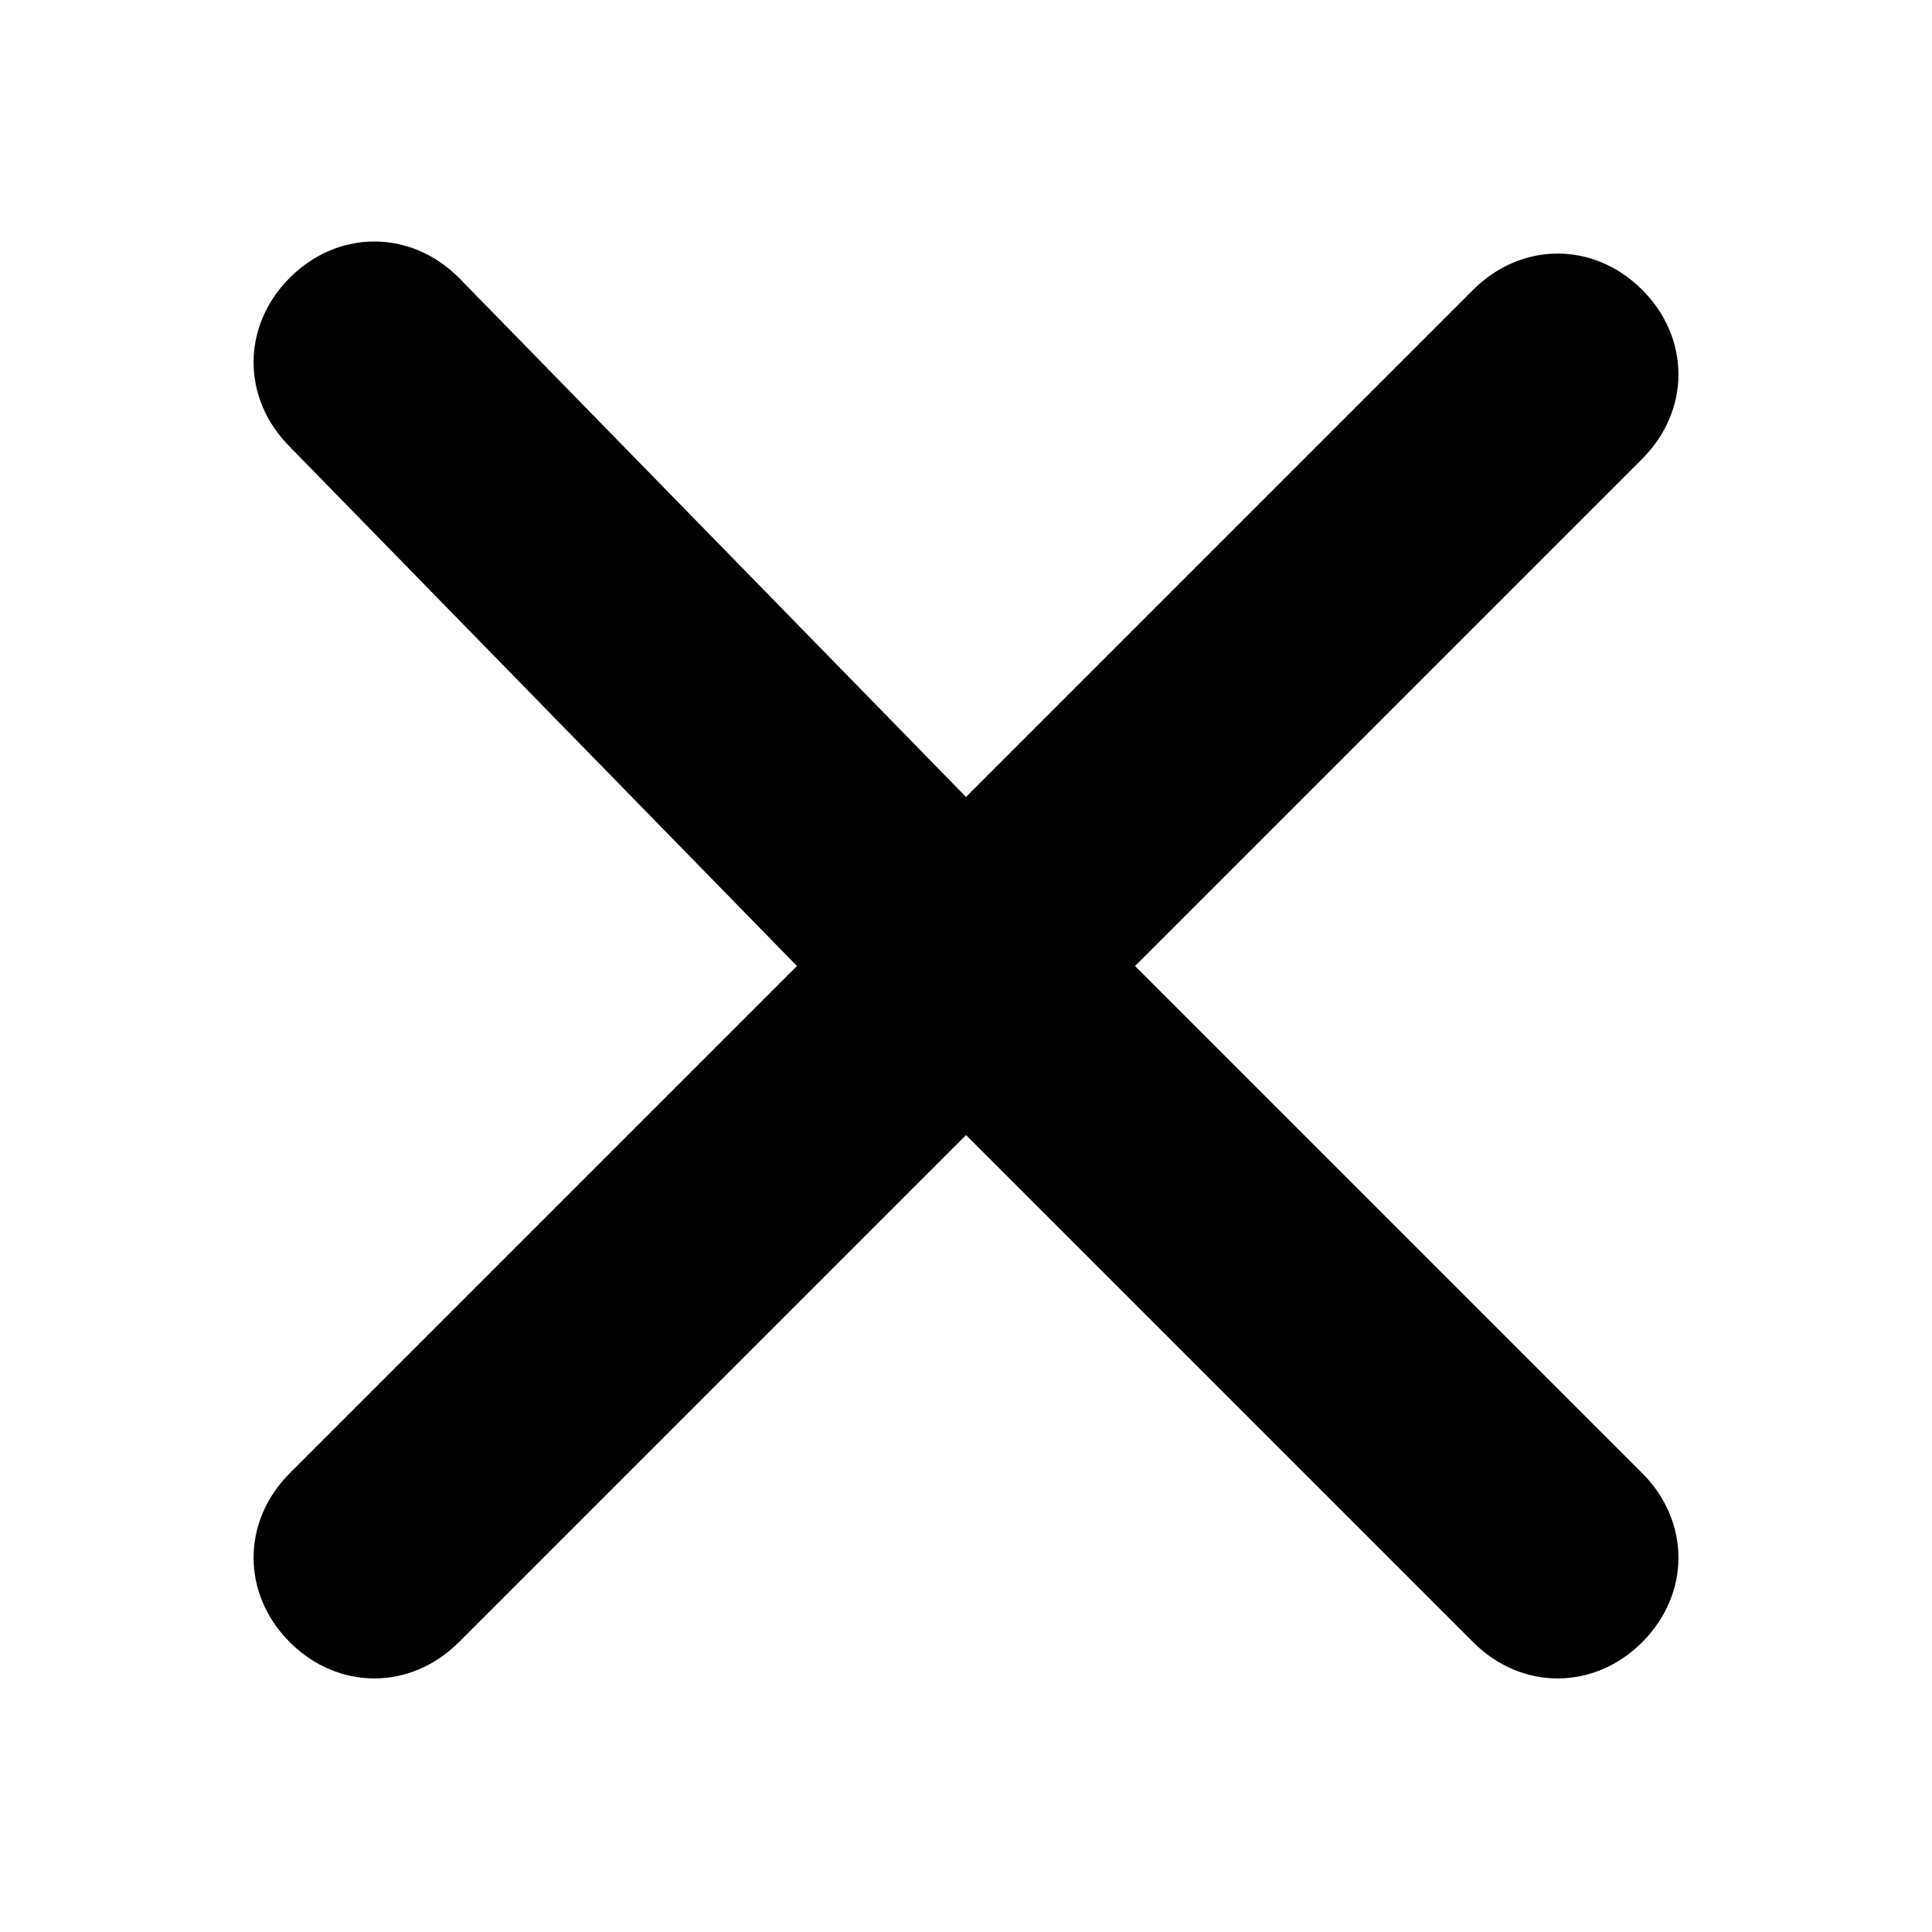
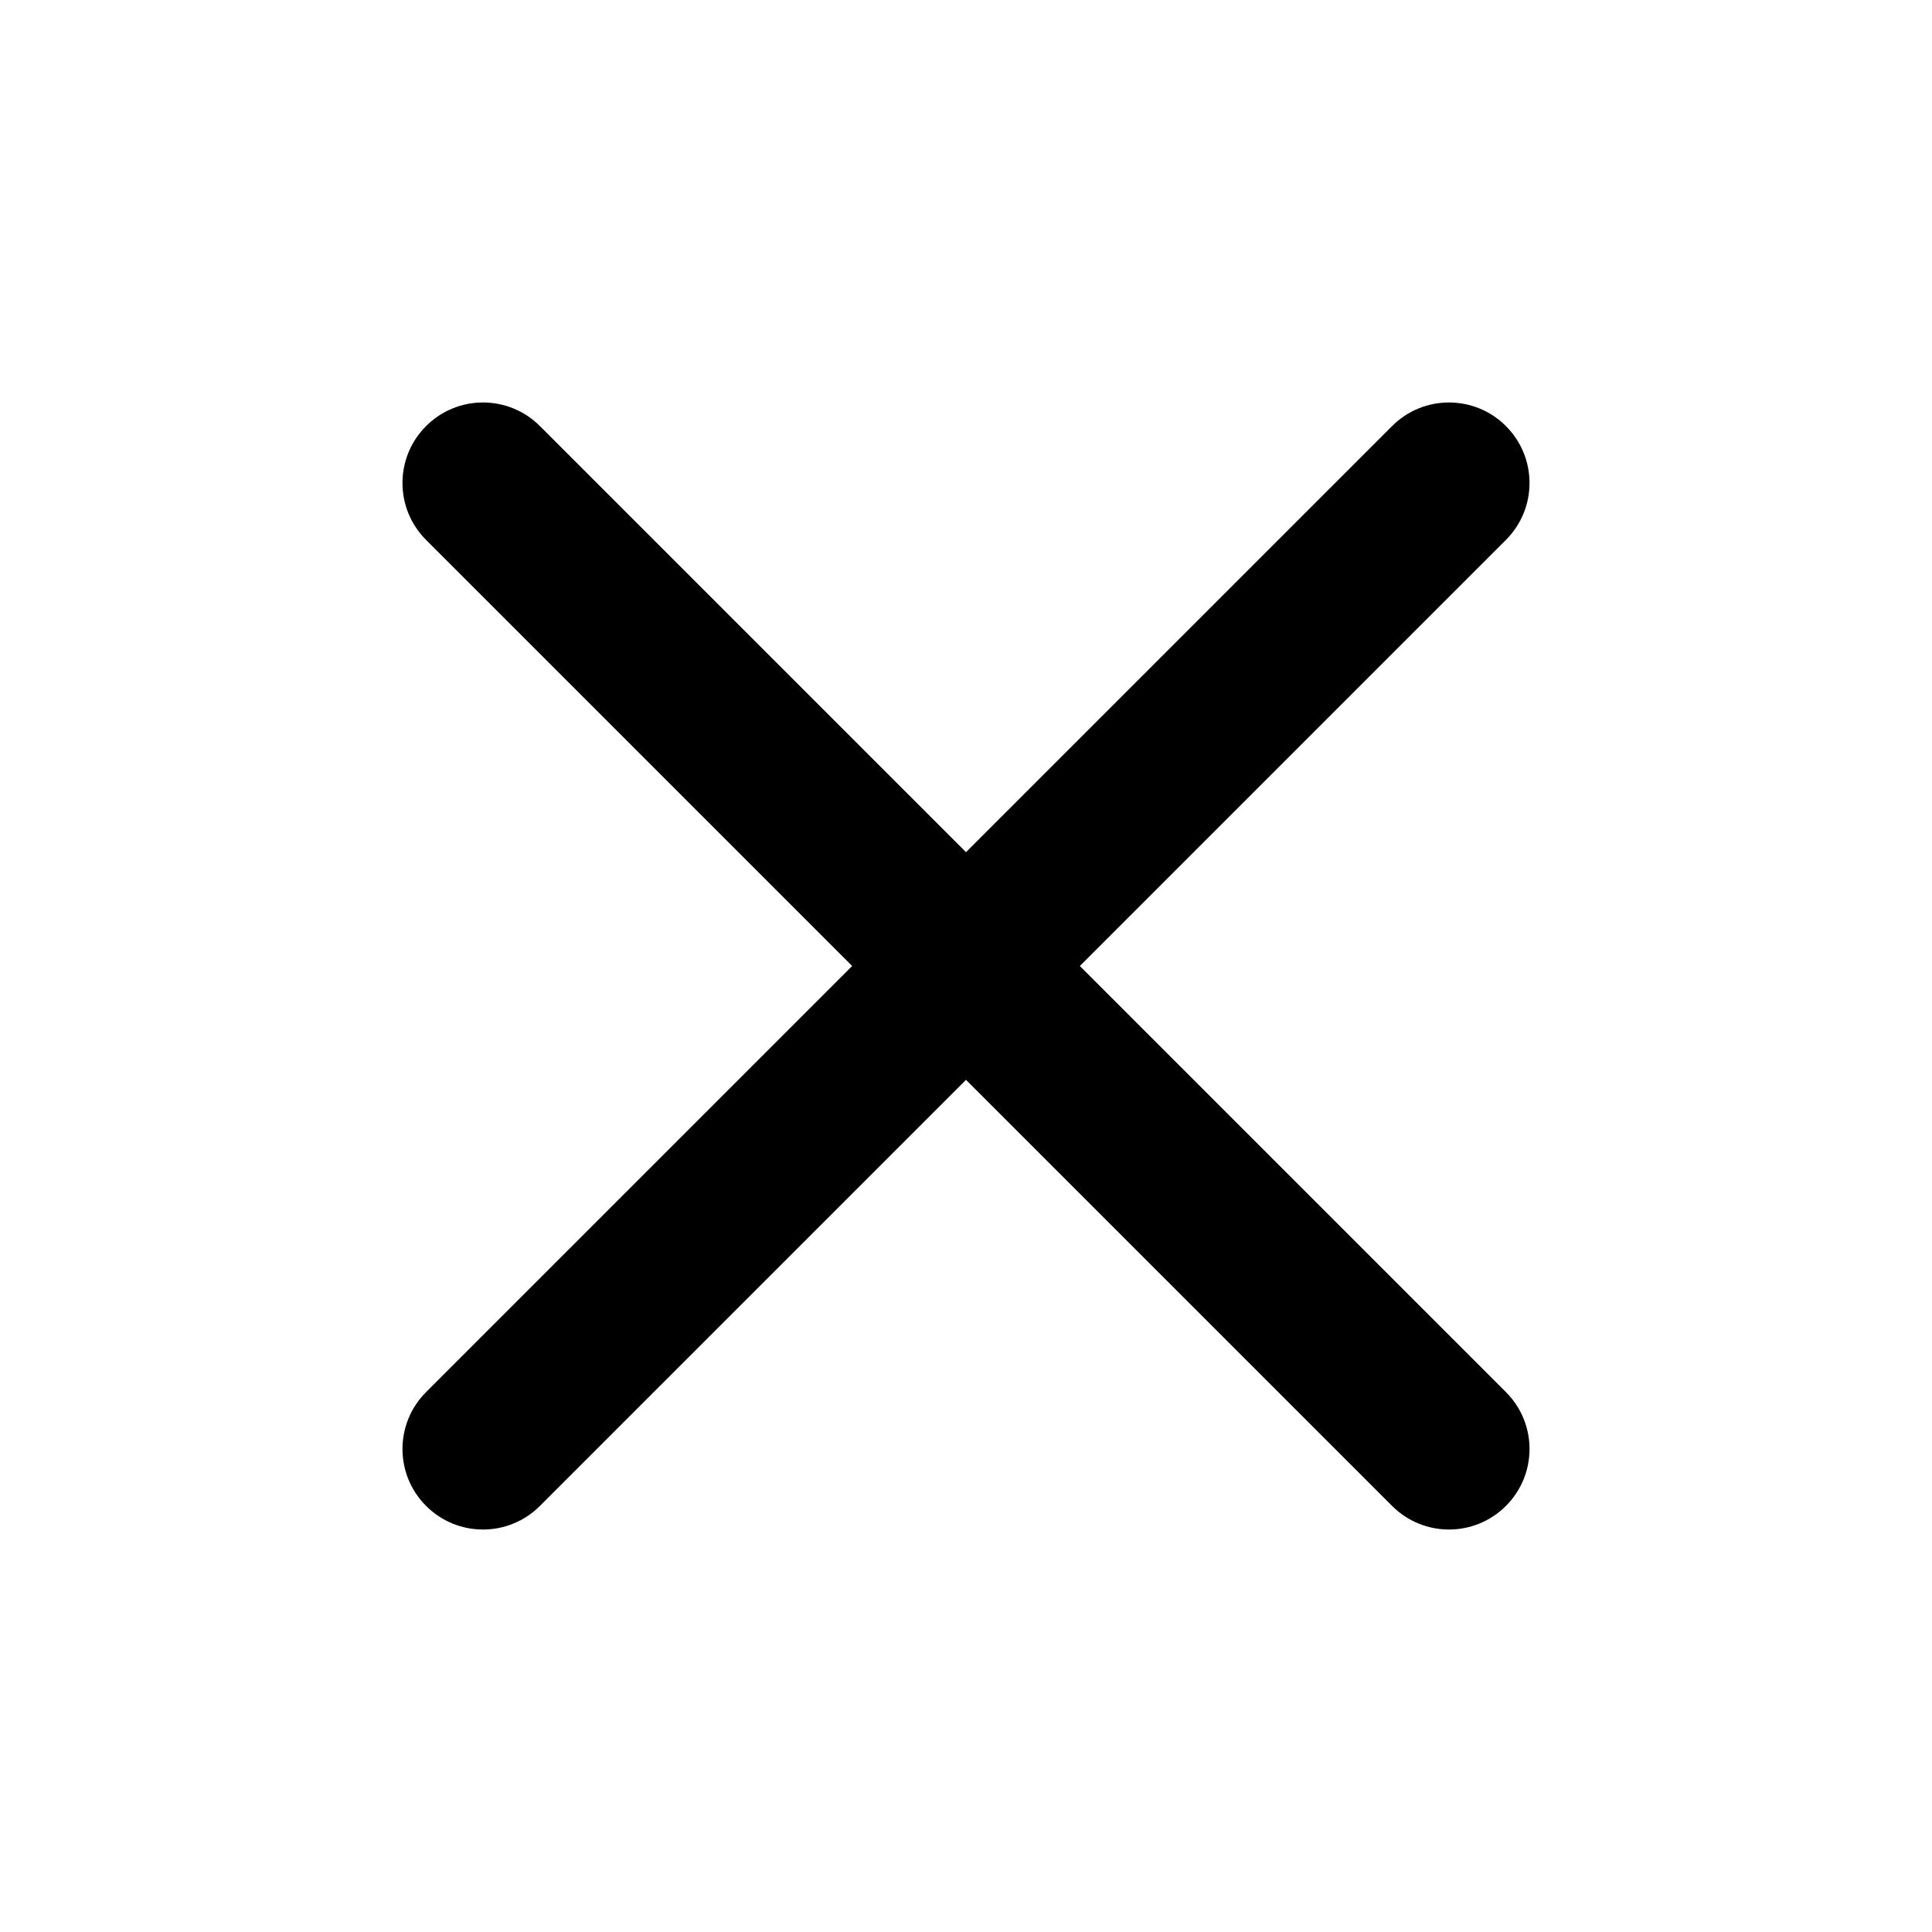
- <svg xmlns="http://www.w3.org/2000/svg" viewBox="0 0 16 16">
-   <path d="M9.4,8l4.2-4.2c0.4-0.4,0.4-1,0-1.4c-0.4-0.4-1-0.4-1.4,0L8,6.6L3.8,2.3c-0.4-0.4-1-0.4-1.4,0c-0.4,0.4-0.4,1,0,1.4L6.6,8l-4.2,4.2c-0.4,0.4-0.4,1,0,1.4s1,0.4,1.4,0L8,9.4l4.2,4.2c0.4,0.4,1,0.4,1.4,0c0.4-0.4,0.4-1,0-1.4L9.4,8z" />
+ <svg xmlns="http://www.w3.org/2000/svg" viewBox="0 0 24 24">
+   <path d="M13.414,12 L18.707,17.293 C19.098,17.683 19.098,18.317 18.707,18.707 C18.317,19.098 17.683,19.098 17.293,18.707 L12,13.414 L6.707,18.707 C6.317,19.098 5.683,19.098 5.293,18.707 C4.902,18.317 4.902,17.683 5.293,17.293 L10.586,12 L5.293,6.707 C4.902,6.317 4.902,5.683 5.293,5.293 C5.683,4.902 6.317,4.902 6.707,5.293 L12,10.586 L17.293,5.293 C17.683,4.902 18.317,4.902 18.707,5.293 C19.098,5.683 19.098,6.317 18.707,6.707 L13.414,12 Z" />
</svg>
